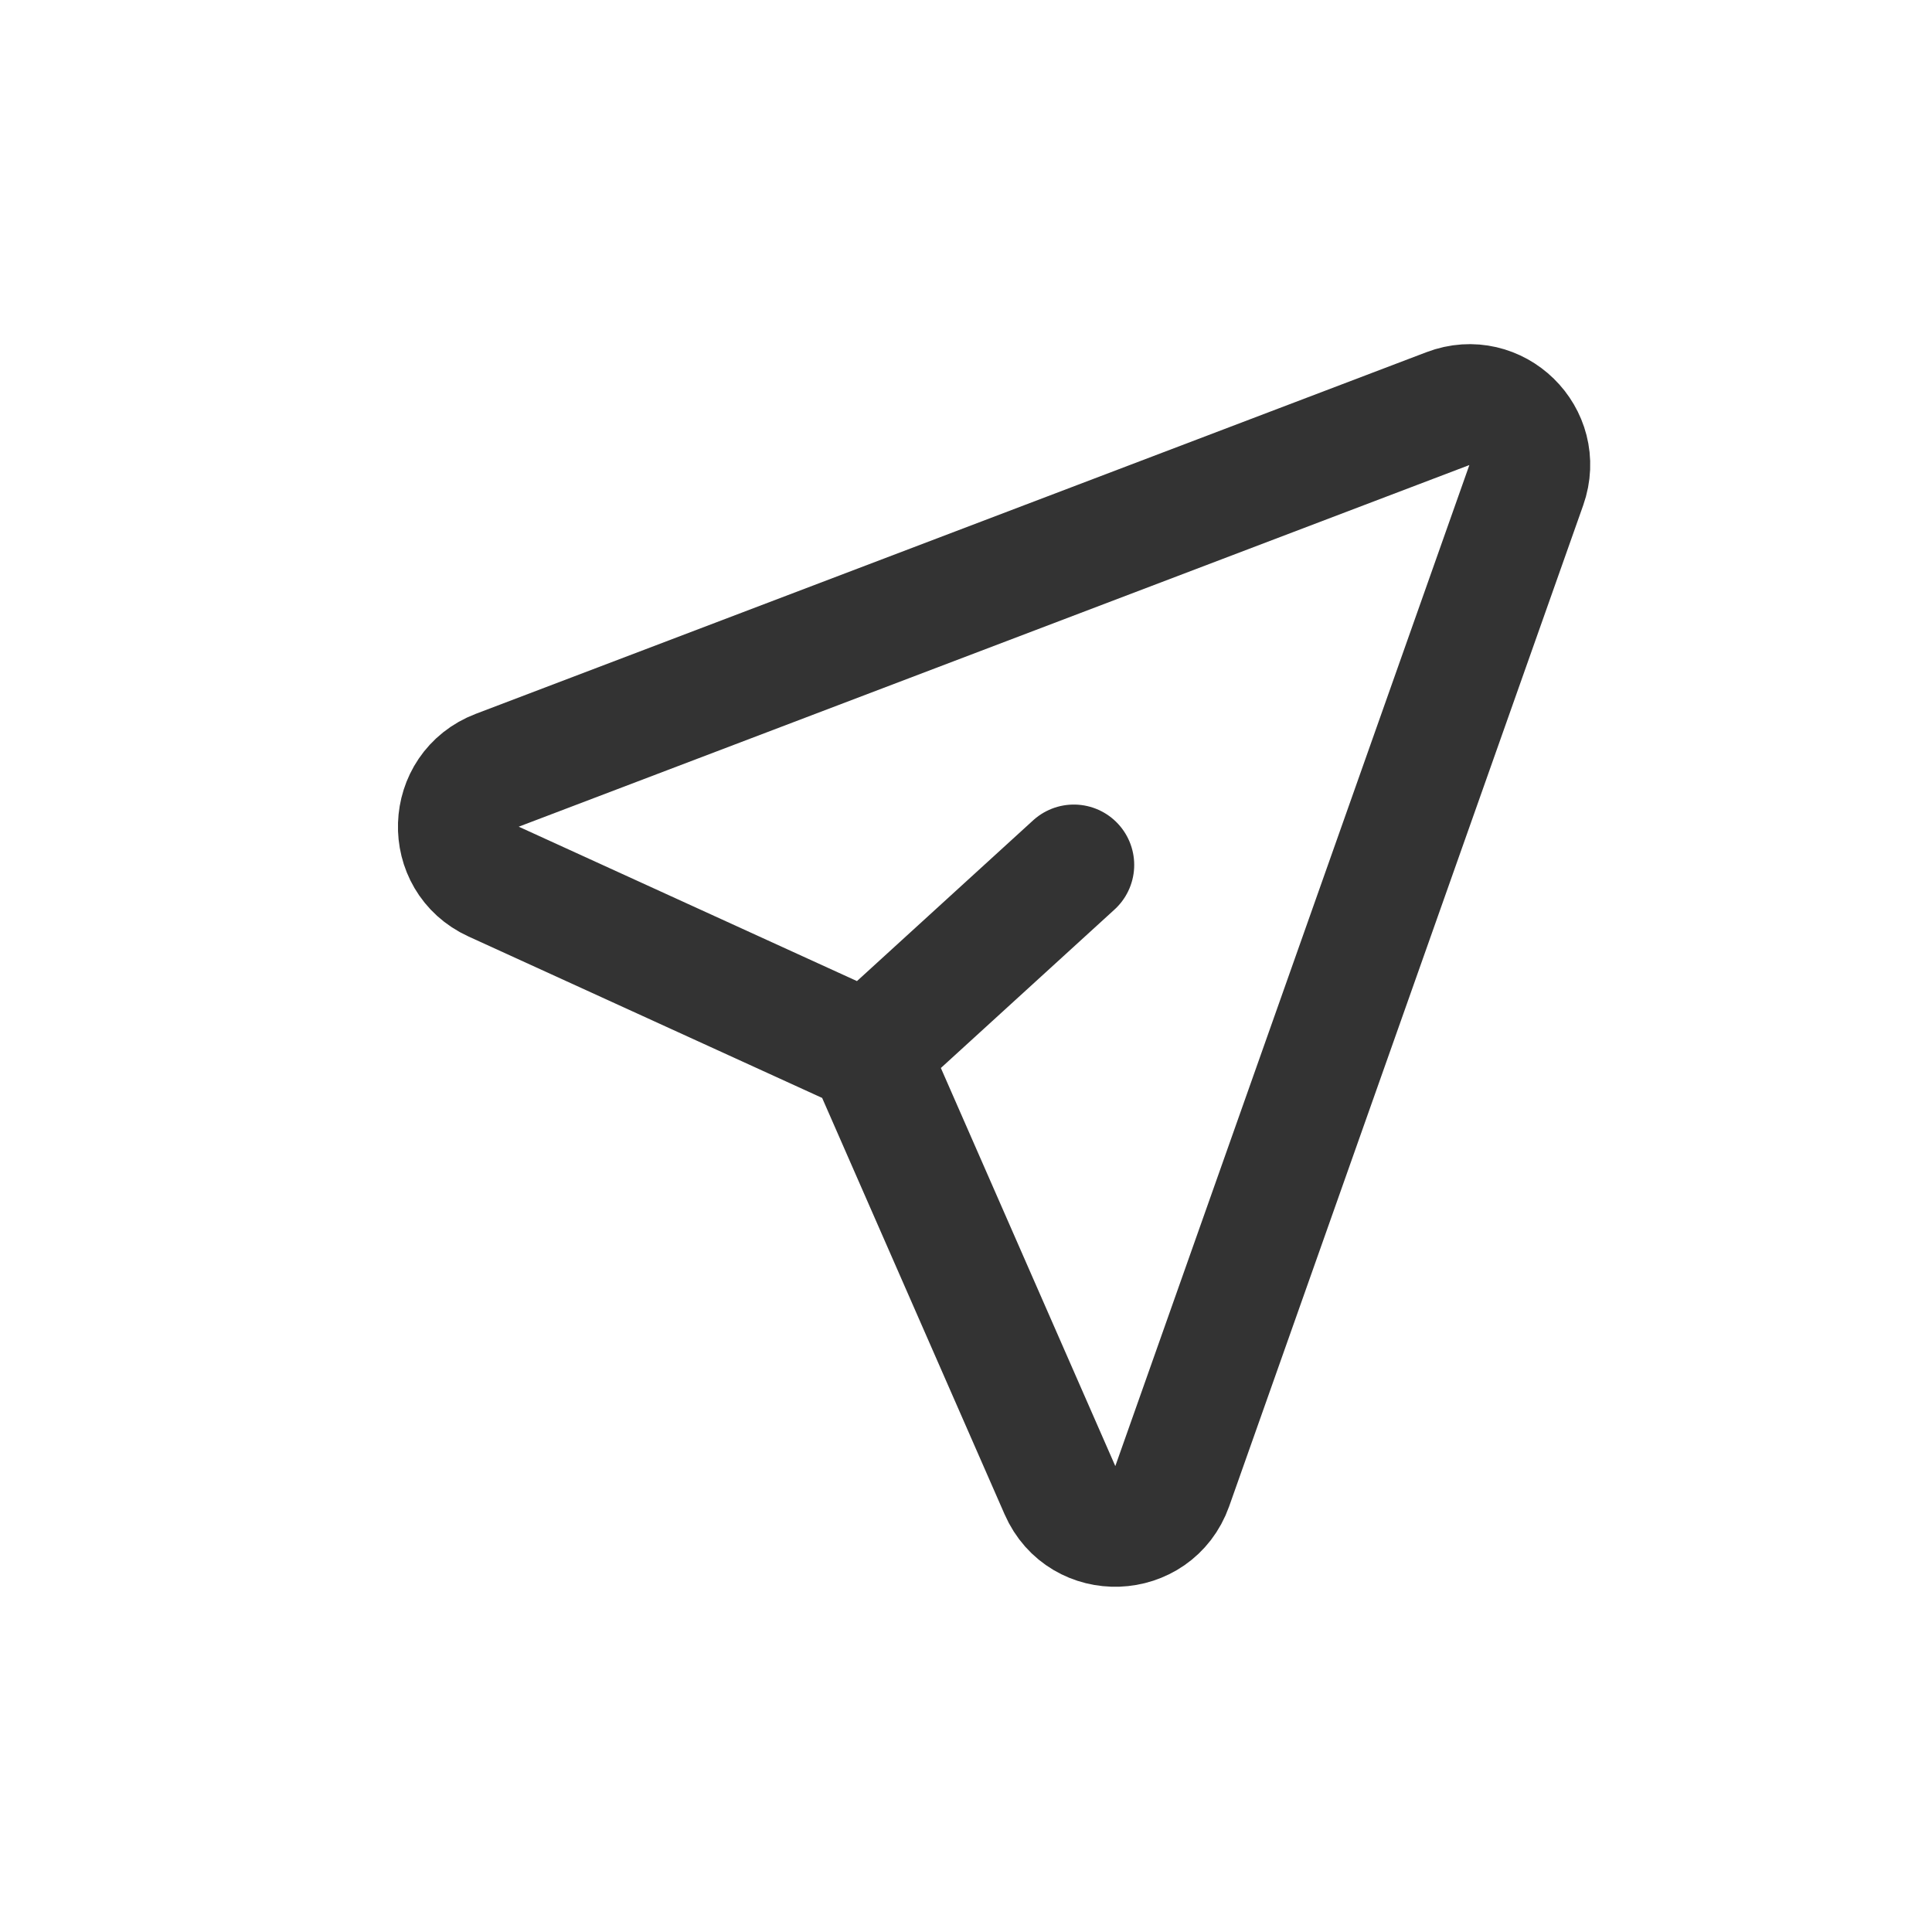
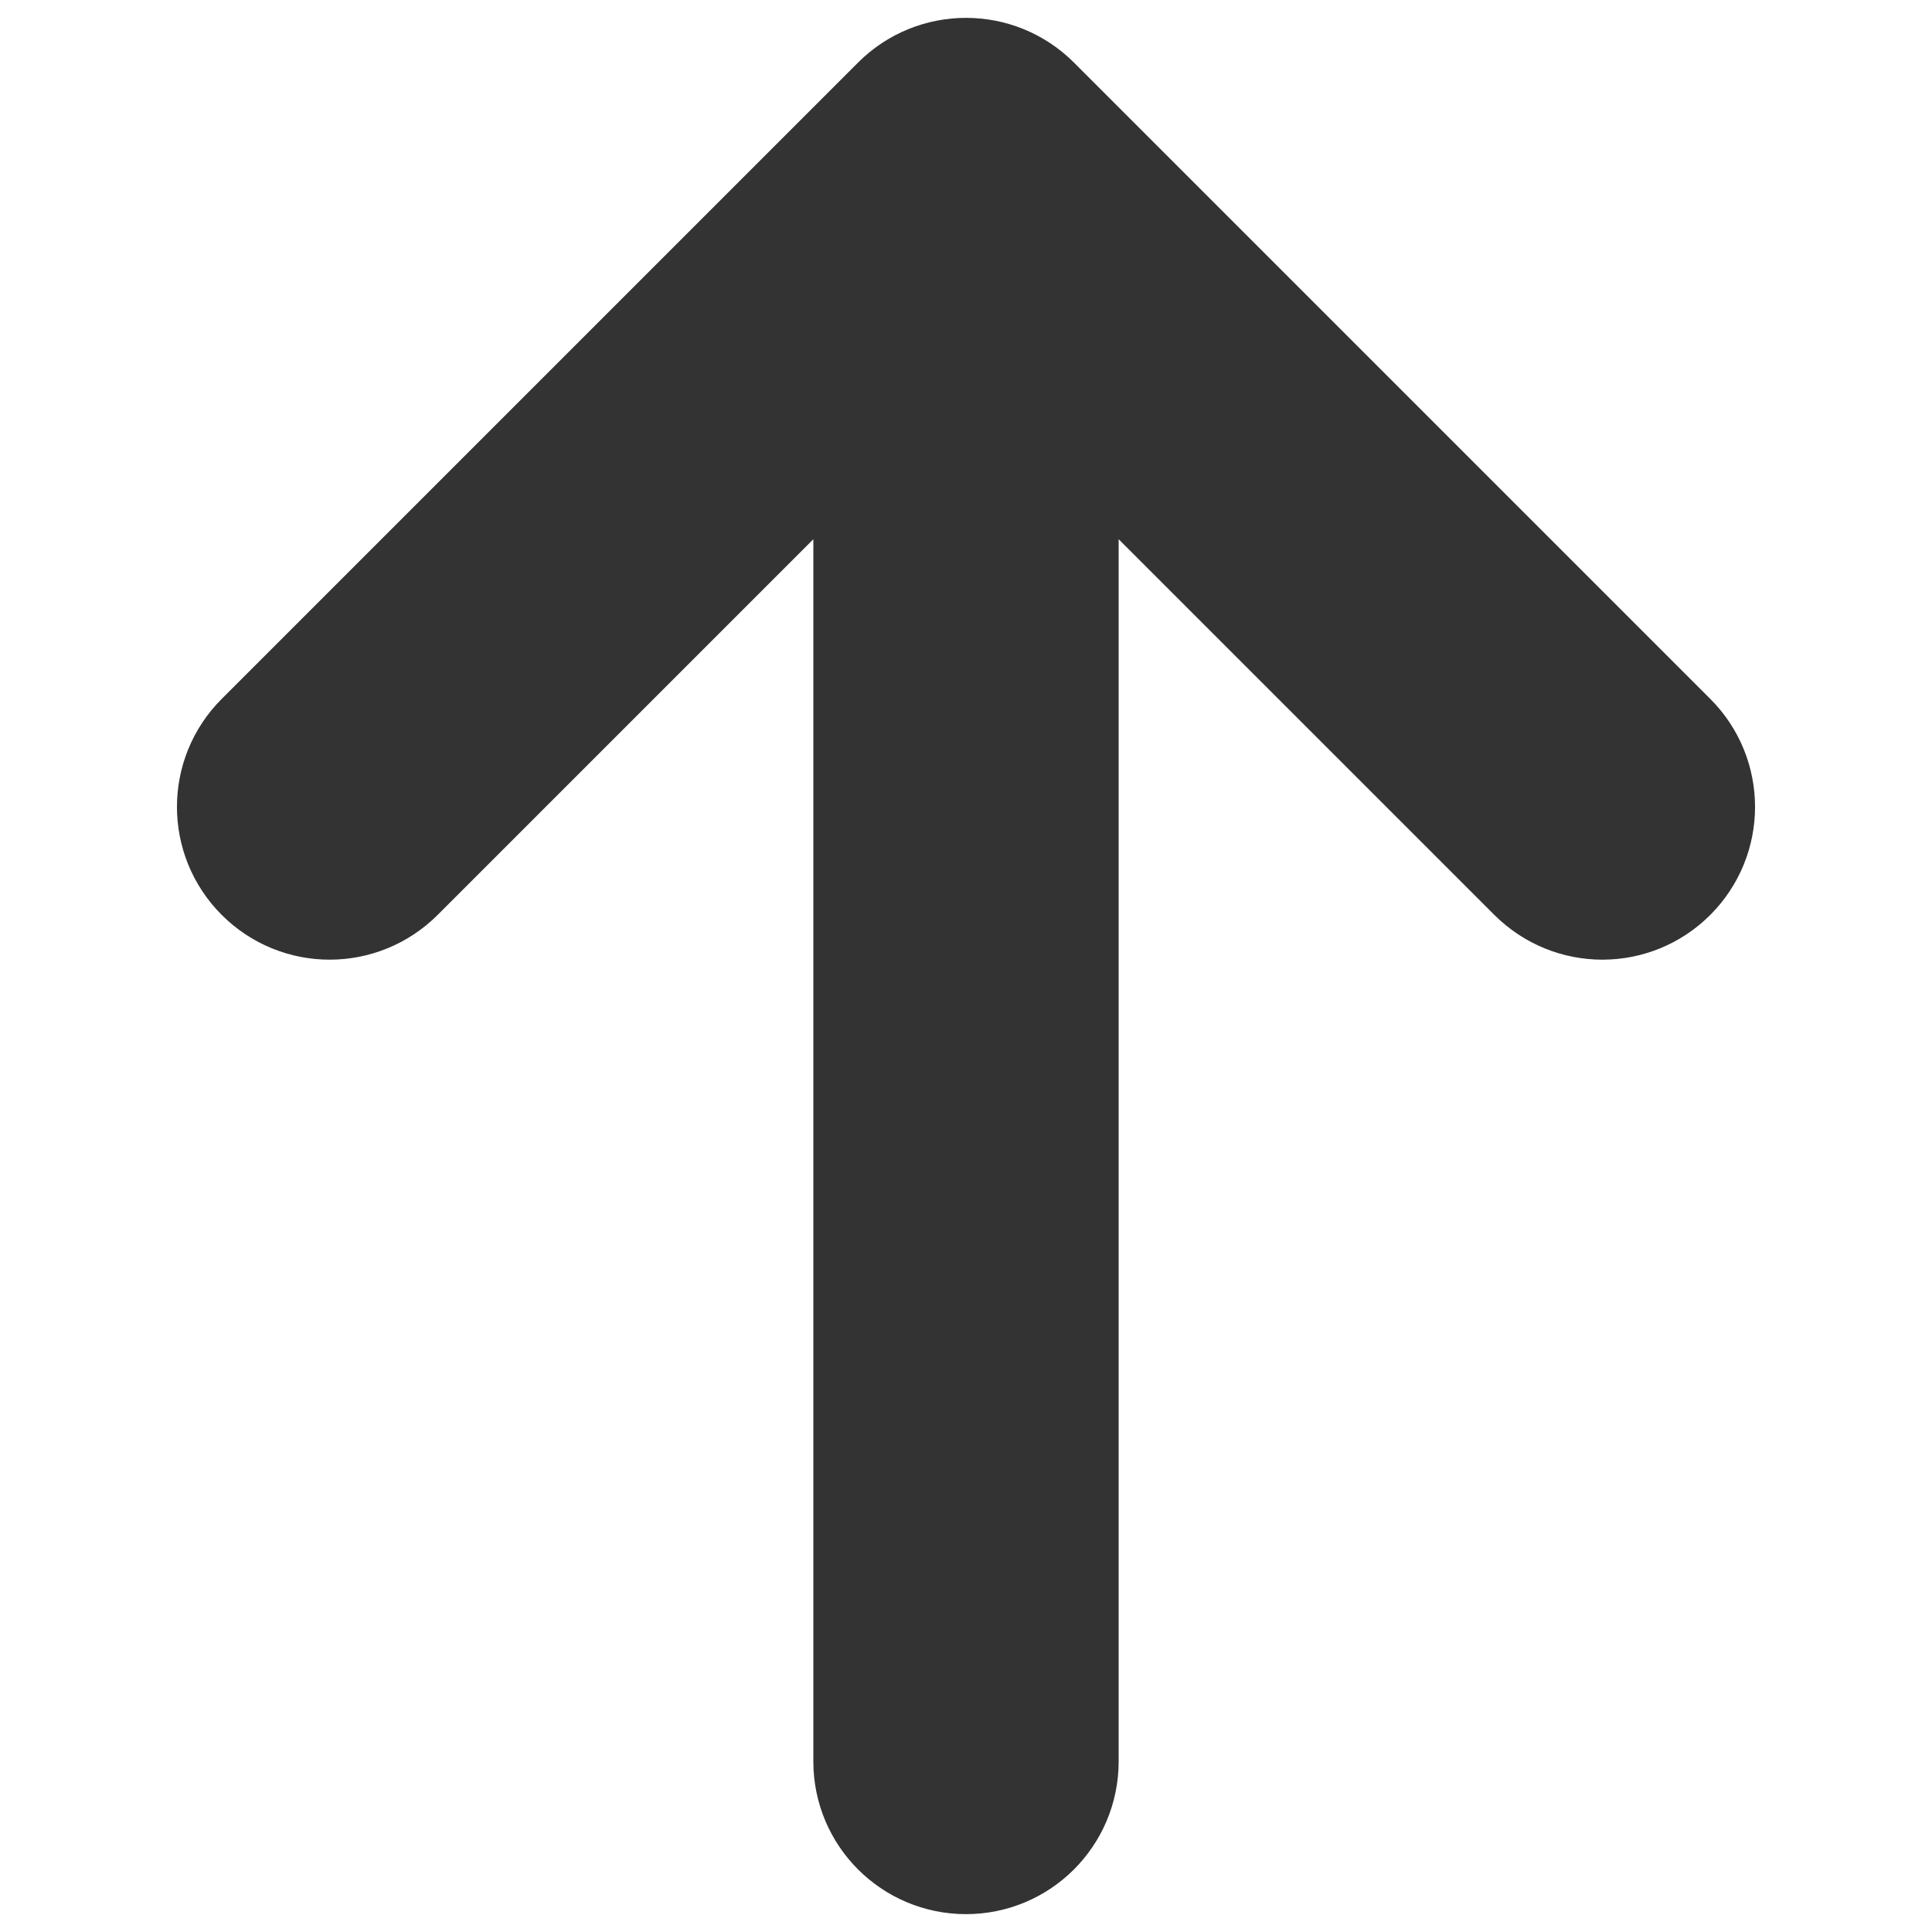
- <svg xmlns="http://www.w3.org/2000/svg" width="16" height="16" viewBox="0 0 16 16" fill="none">
-   <path d="M7.19 8.717L8.778 12.341C8.96 12.757 9.556 12.735 9.708 12.308L12.64 4.018C12.782 3.616 12.389 3.232 11.991 3.384L4.118 6.379C3.703 6.537 3.684 7.117 4.088 7.301L7.19 8.717ZM7.19 8.717L8.893 7.163" stroke="#333333" stroke-linecap="round" stroke-linejoin="round" />
+ <svg xmlns="http://www.w3.org/2000/svg" viewBox="-0.5 -0.5 13.2 13.2" fill="none" id="Arrow-Up--Streamline-Radix.svg" height="13.2" width="13.2">
+   <path fill-rule="evenodd" clip-rule="evenodd" d="M5.716 0.281C5.928 0.069 6.272 0.069 6.484 0.281L10.832 4.629C11.044 4.841 11.044 5.185 10.832 5.397C10.62 5.61 10.276 5.61 10.063 5.397L6.643 1.977V11.535C6.643 11.835 6.4 12.078 6.1 12.078S5.557 11.835 5.557 11.535V1.977L2.137 5.397C1.924 5.61 1.58 5.61 1.368 5.397C1.156 5.185 1.156 4.841 1.368 4.629L5.716 0.281Z" stroke="#333333" fill="#333333" stroke-width="1" />
</svg>
